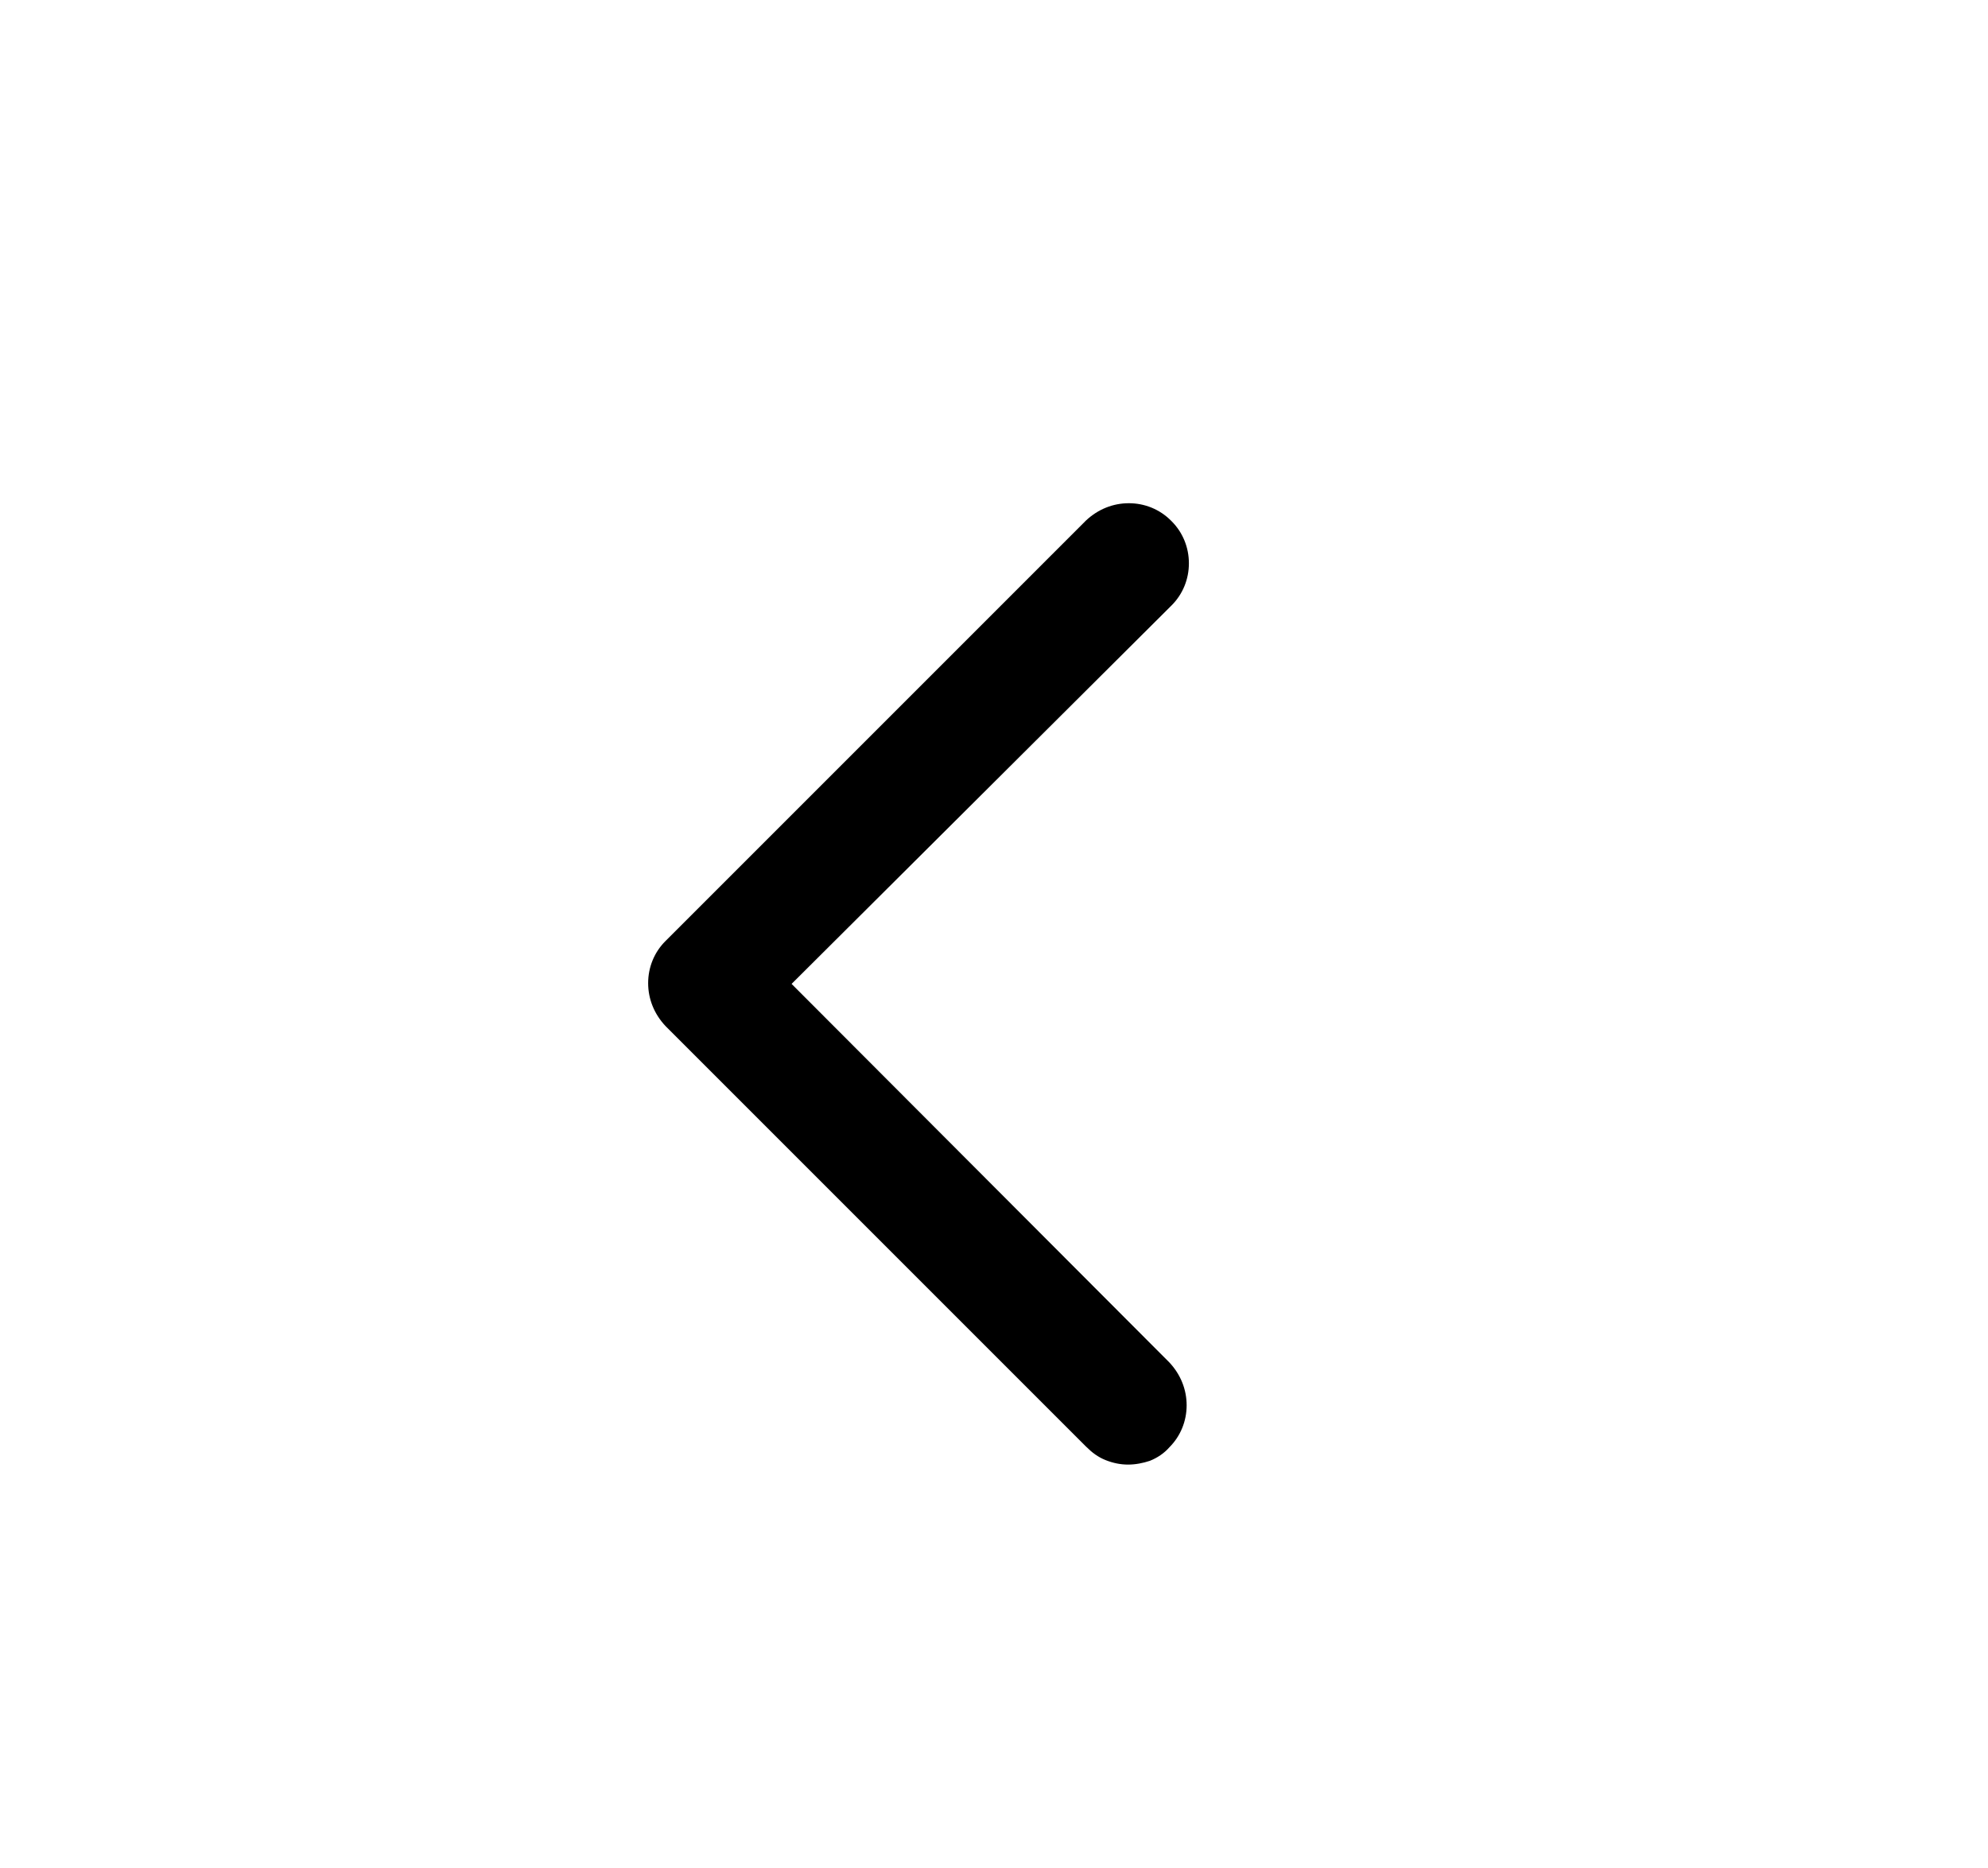
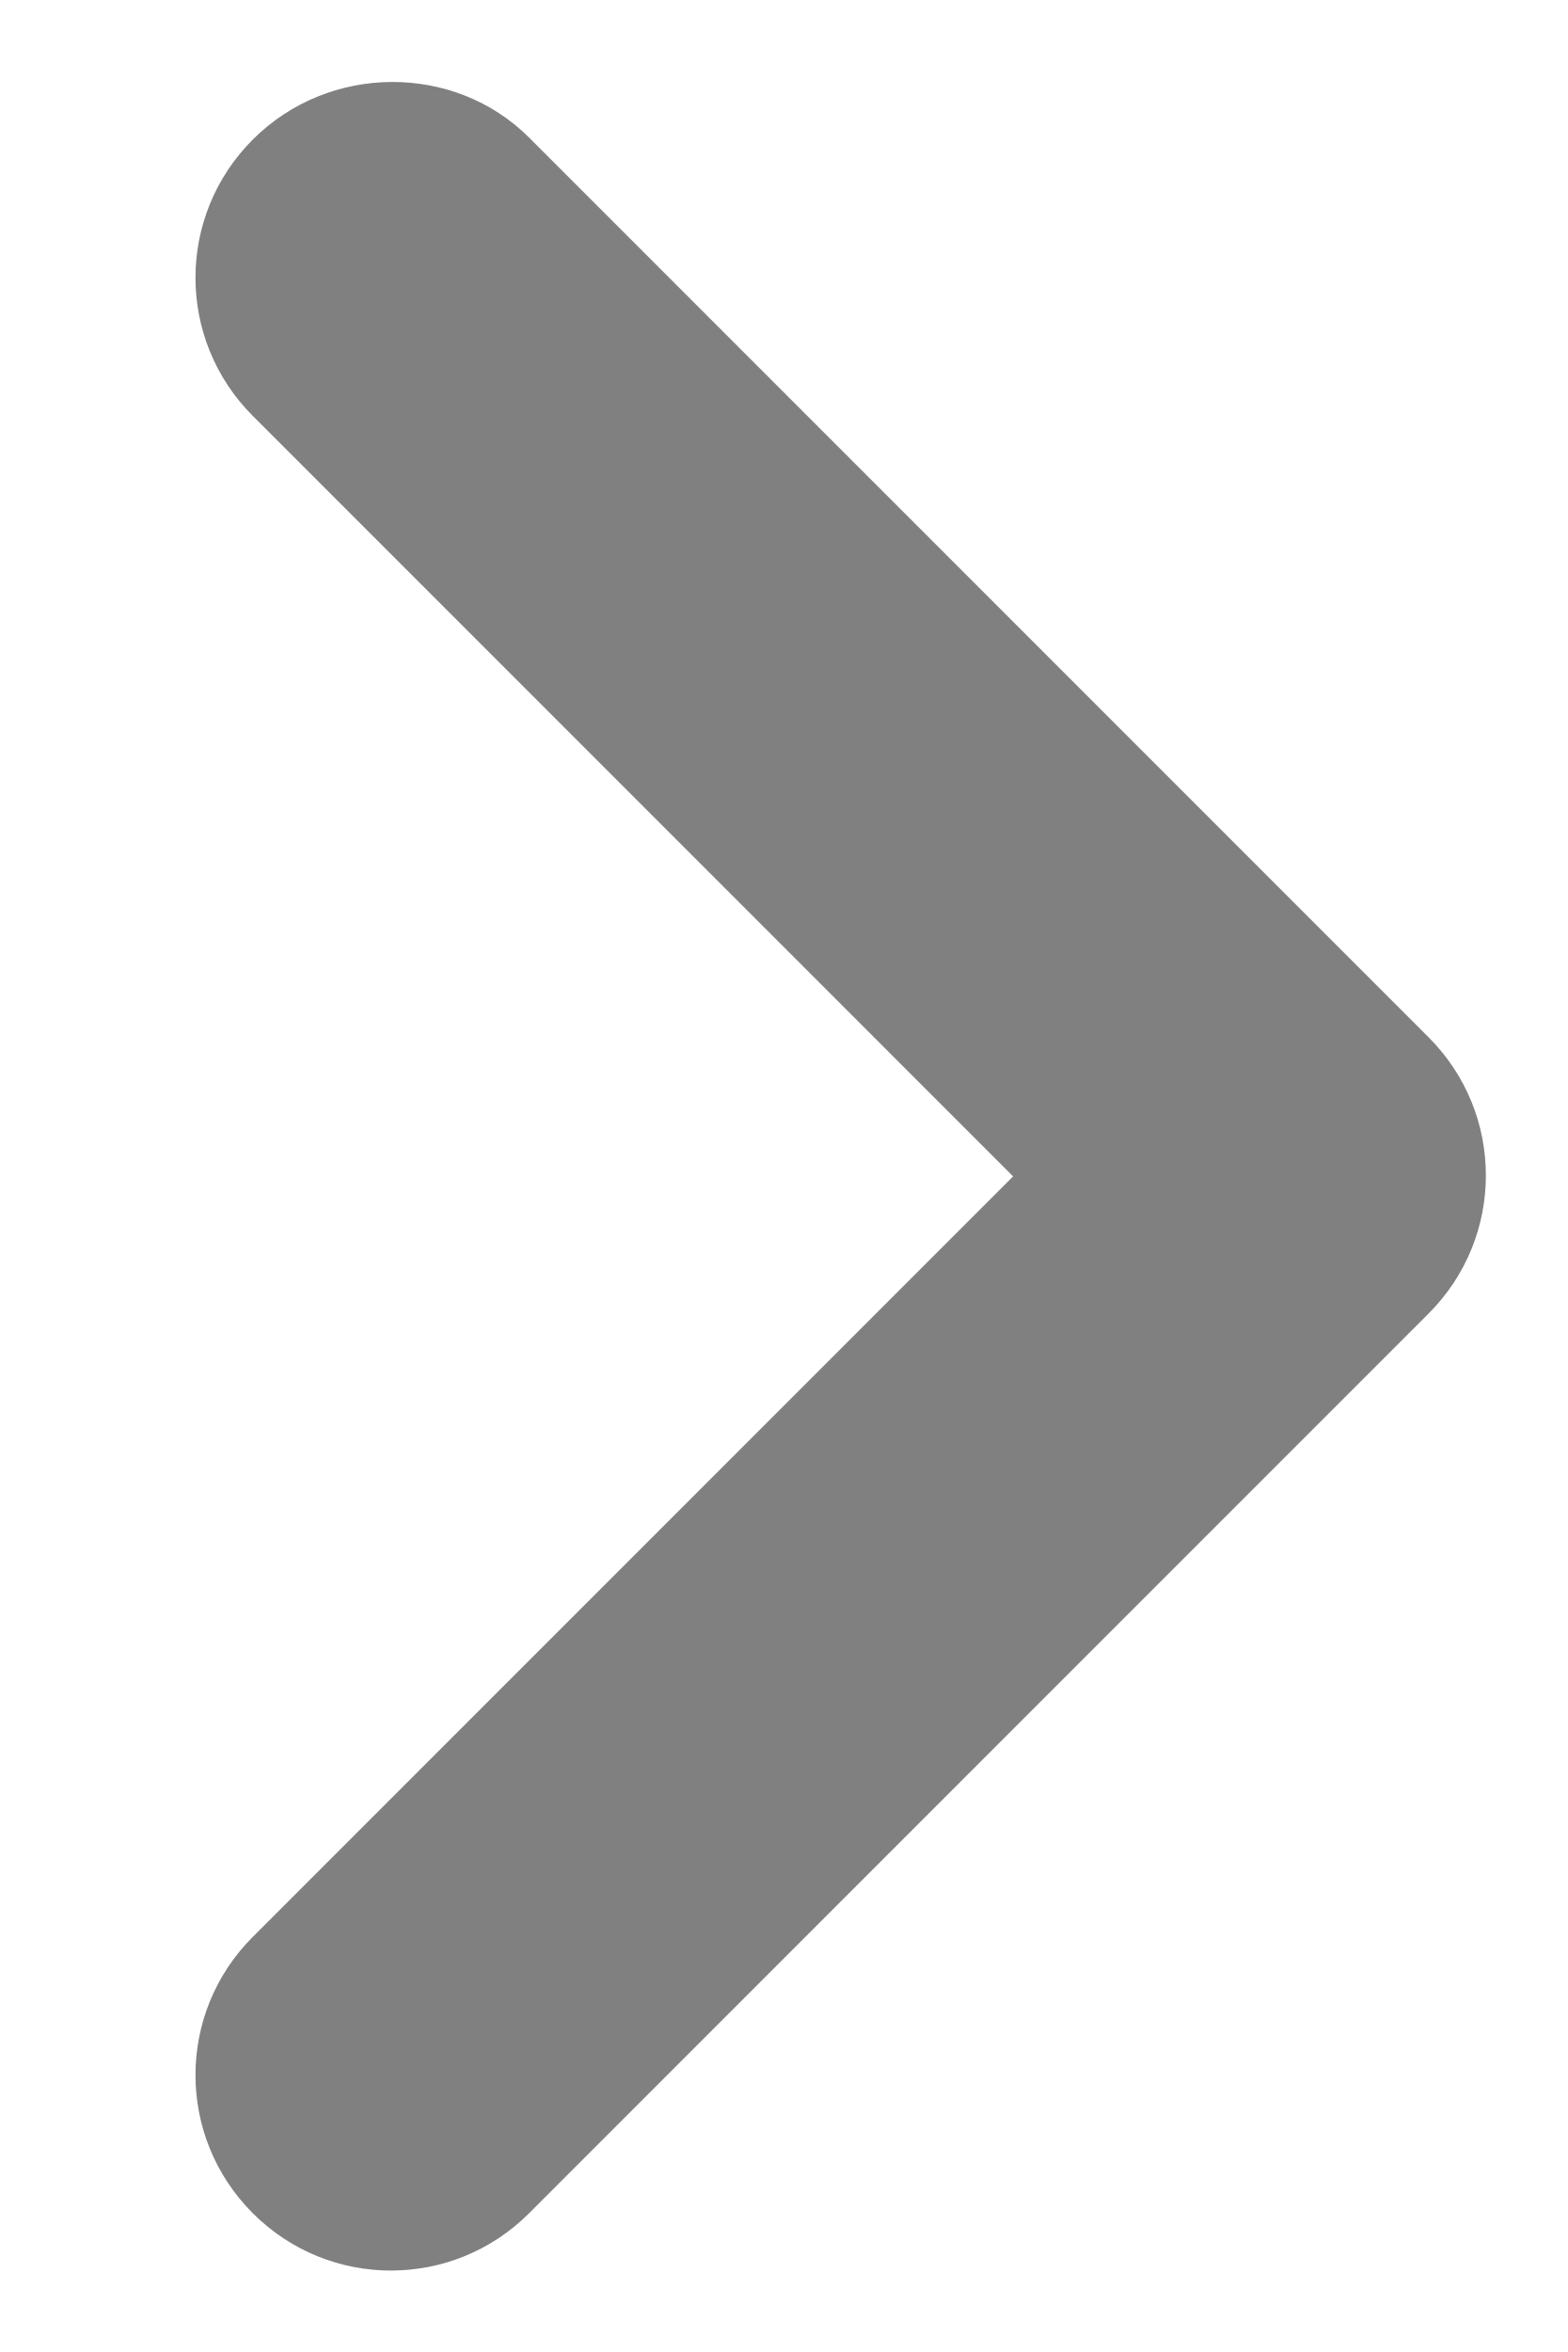
- <svg xmlns="http://www.w3.org/2000/svg" version="1.1" fill="currentColor" id="icons" x="0px" y="0px" viewBox="0 0 264.7 248.7" style="enable-background:new 0 0 264.7 248.7" xml:space="preserve">
-   <path d="M153.4,71.8c-0.9-0.9-2-1.3-3.1-1.3c-1.1,0-2.3,0.4-3.2,1.3l-28,28l-28,28c-0.9,0.9-1.3,2-1.3,3.1 c0,1.1,0.4,2.3,1.3,3.2l28,28l28,28c0.4,0.4,0.9,0.8,1.5,1c0.5,0.2,1.1,0.3,1.6,0.3c0.6,0,1.1-0.1,1.7-0.3c0.5-0.2,1-0.6,1.5-1 c0.9-0.9,1.3-2,1.3-3.1c0-1.1-0.4-2.3-1.3-3.2l-26.4-26.4L100.5,131l26.5-26.4l26.5-26.4c0.9-0.9,1.3-2,1.3-3.1 C154.7,73.8,154.2,72.7,153.4,71.8z" />
-   <path d="M150.2,195c-1,0-2-0.2-3-0.6c-1-0.4-1.8-1-2.6-1.8l-56-56c-1.5-1.6-2.3-3.6-2.3-5.7c0-2.1,0.8-4.1,2.3-5.6 l56-56c1.6-1.5,3.6-2.3,5.7-2.3c2.1,0,4.1,0.8,5.6,2.3l0.1,0.1c1.5,1.5,2.3,3.5,2.3,5.6c0,2.1-0.8,4.1-2.3,5.6L105.4,131l50.3,50.4 c1.5,1.6,2.3,3.6,2.3,5.7c0,2.1-0.8,4.1-2.3,5.6c-0.7,0.8-1.6,1.4-2.6,1.8C152.2,194.8,151.2,195,150.2,195z M150.2,74 c-0.2,0-0.5,0-0.8,0.3l-56,56c-0.2,0.2-0.3,0.5-0.3,0.7c0,0.2,0,0.5,0.3,0.8l56,56c0.1,0.1,0.2,0.2,0.4,0.3c0.2,0.1,0.4,0.1,0.6,0 c0.1,0,0.2-0.1,0.2-0.1l0.1-0.1c0.2-0.2,0.3-0.5,0.3-0.7c0-0.2,0-0.5-0.3-0.8L95.5,131l55.4-55.4c0.2-0.2,0.3-0.5,0.3-0.7 c0-0.2,0-0.5-0.3-0.7C150.7,74,150.4,74,150.2,74z" />
+ <svg xmlns="http://www.w3.org/2000/svg" width="8" height="12" viewBox="0 0 8 12" fill="none">
+   <path d="M1.29 0.712C0.9 1.102 0.9 1.732 1.29 2.122L5.17 6.002L1.29 9.882C0.9 10.272 0.9 10.902 1.29 11.292C1.68 11.682 2.31 11.682 2.7 11.292L7.29 6.702C7.68 6.312 7.68 5.682 7.29 5.292L2.7 0.702C2.32 0.322 1.68 0.322 1.29 0.712Z" fill="#808080" />
</svg>
